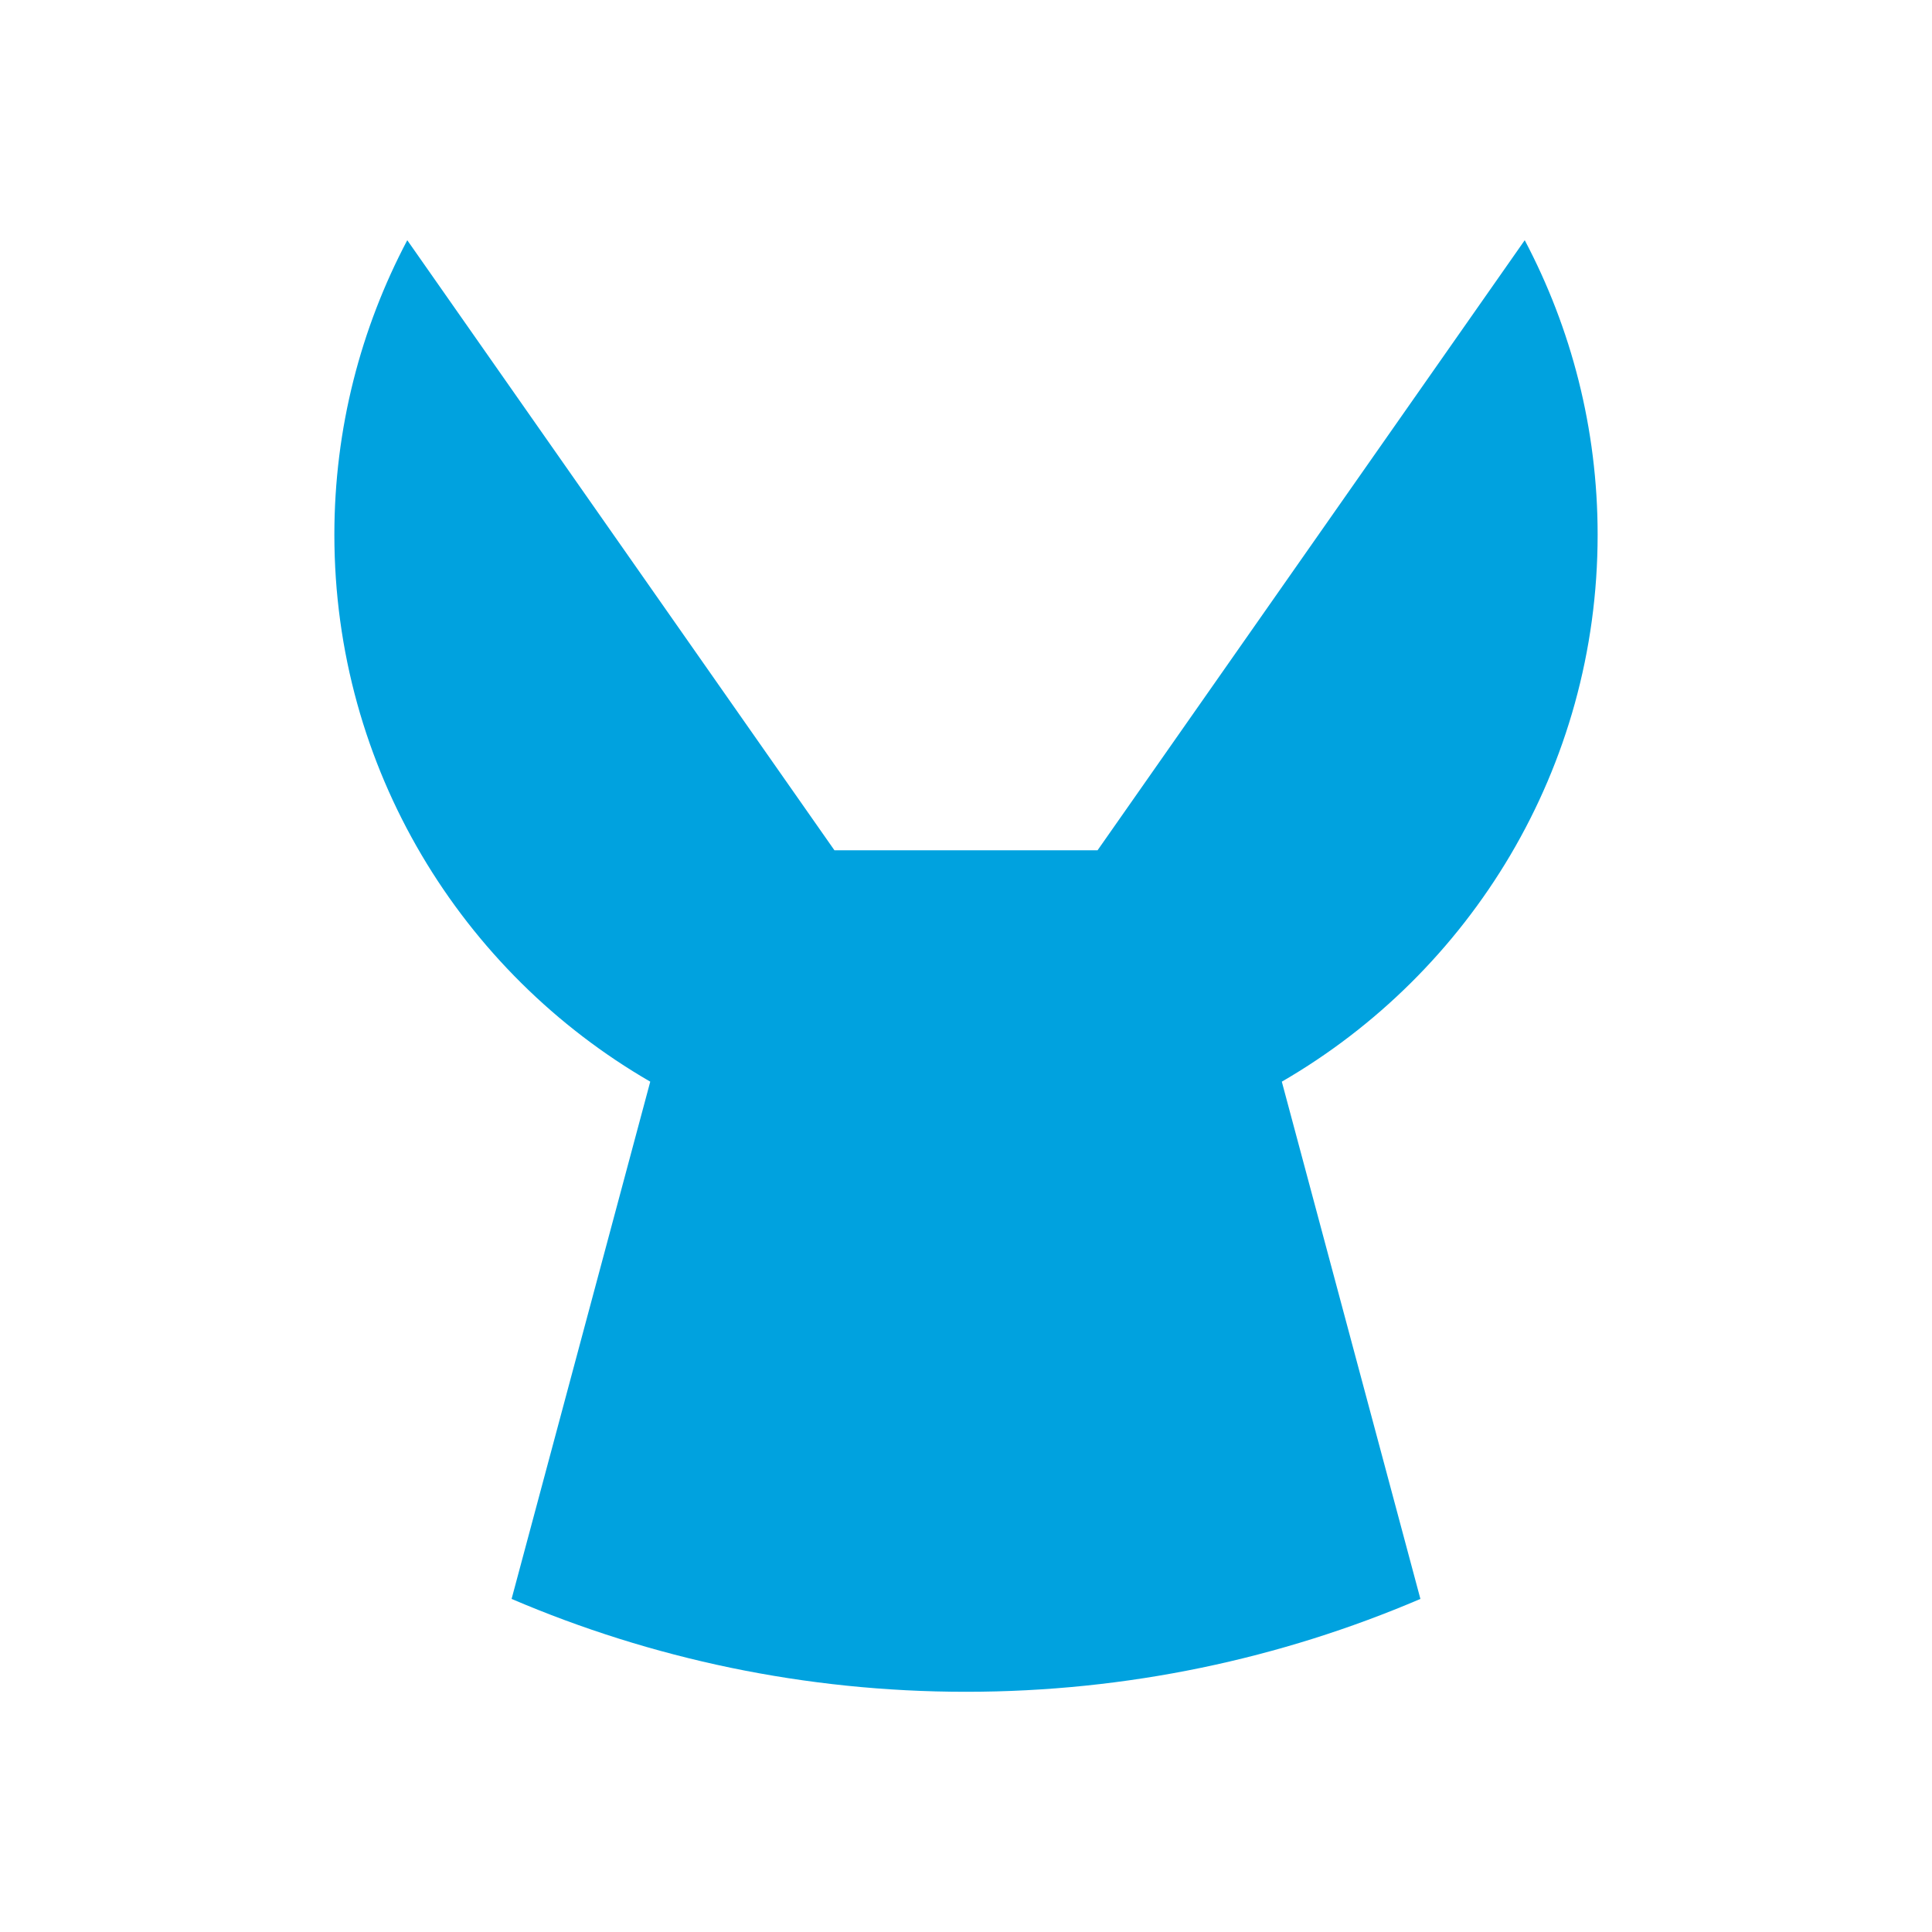
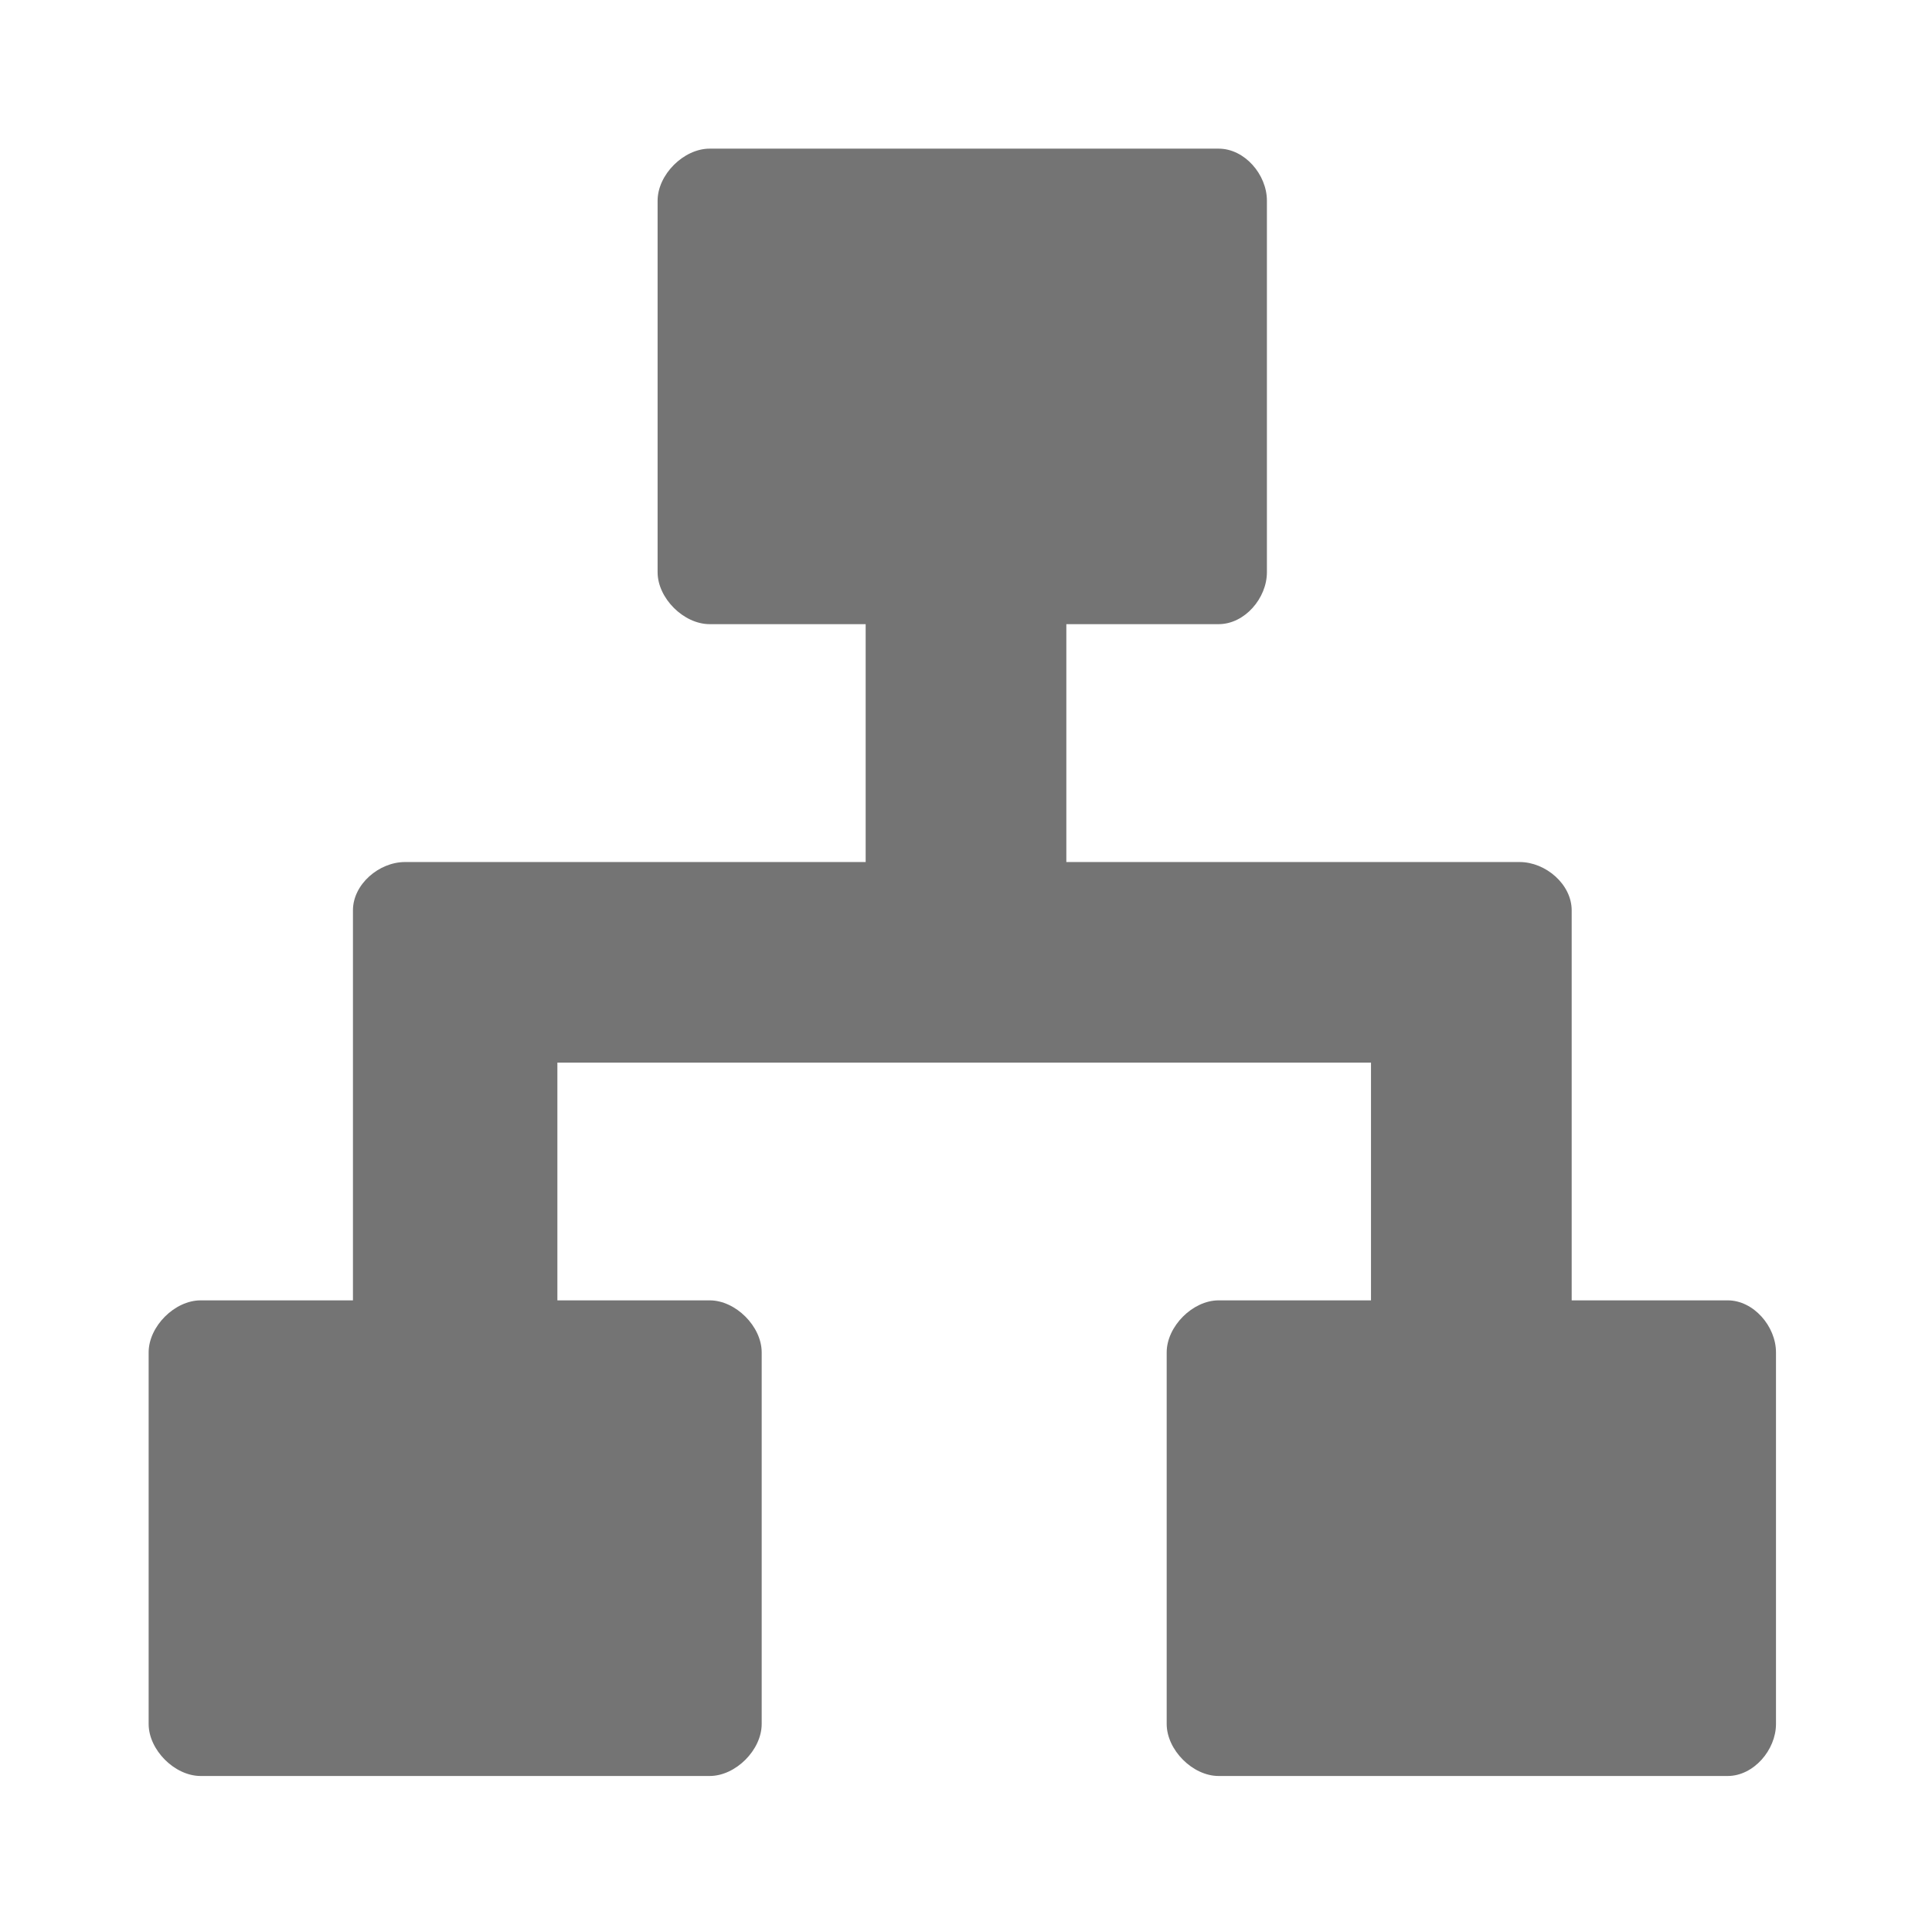
- <svg xmlns="http://www.w3.org/2000/svg" width="30" height="30" viewBox="0 0 30 30" fill="none">
-   <path d="M19.904 16.796L22.056 24.828C19.889 25.755 17.505 26.27 15 26.27C12.495 26.27 10.111 25.755 7.944 24.828L10.097 16.796C7.166 15.1 5.192 11.933 5.192 8.303C5.192 6.651 5.603 5.096 6.324 3.73L12.957 13.203H17.043L23.676 3.73C24.397 5.096 24.808 6.651 24.808 8.303C24.808 11.933 22.834 15.1 19.904 16.796Z" fill="#00A2DF" />
+ <svg xmlns="http://www.w3.org/2000/svg" width="16" height="16" viewBox="0 0 16 16" fill="none">
+   <path fill-rule="evenodd" clip-rule="evenodd" d="M7.139 7.139H3.354C3.139 7.139 2.923 7.323 2.923 7.539V10.769H1.662C1.446 10.769 1.231 10.985 1.231 11.2V14.277C1.231 14.492 1.446 14.708 1.662 14.708H5.877C6.093 14.708 6.308 14.492 6.308 14.277V11.2C6.308 10.985 6.093 10.769 5.877 10.769H4.616V8.8H11.354V10.769H10.092C9.877 10.769 9.662 10.985 9.662 11.2V14.277C9.662 14.492 9.877 14.708 10.092 14.708H14.308C14.523 14.708 14.708 14.492 14.708 14.277V11.2C14.708 10.985 14.523 10.769 14.308 10.769H13.016V7.539C13.016 7.323 12.8 7.139 12.585 7.139H8.831V5.169H10.092C10.308 5.169 10.492 4.954 10.492 4.739V1.662C10.492 1.446 10.308 1.231 10.092 1.231H5.877C5.662 1.231 5.446 1.446 5.446 1.662V4.739C5.446 4.954 5.662 5.169 5.877 5.169H7.169V7.139H7.139Z" fill="#747474" />
</svg>
